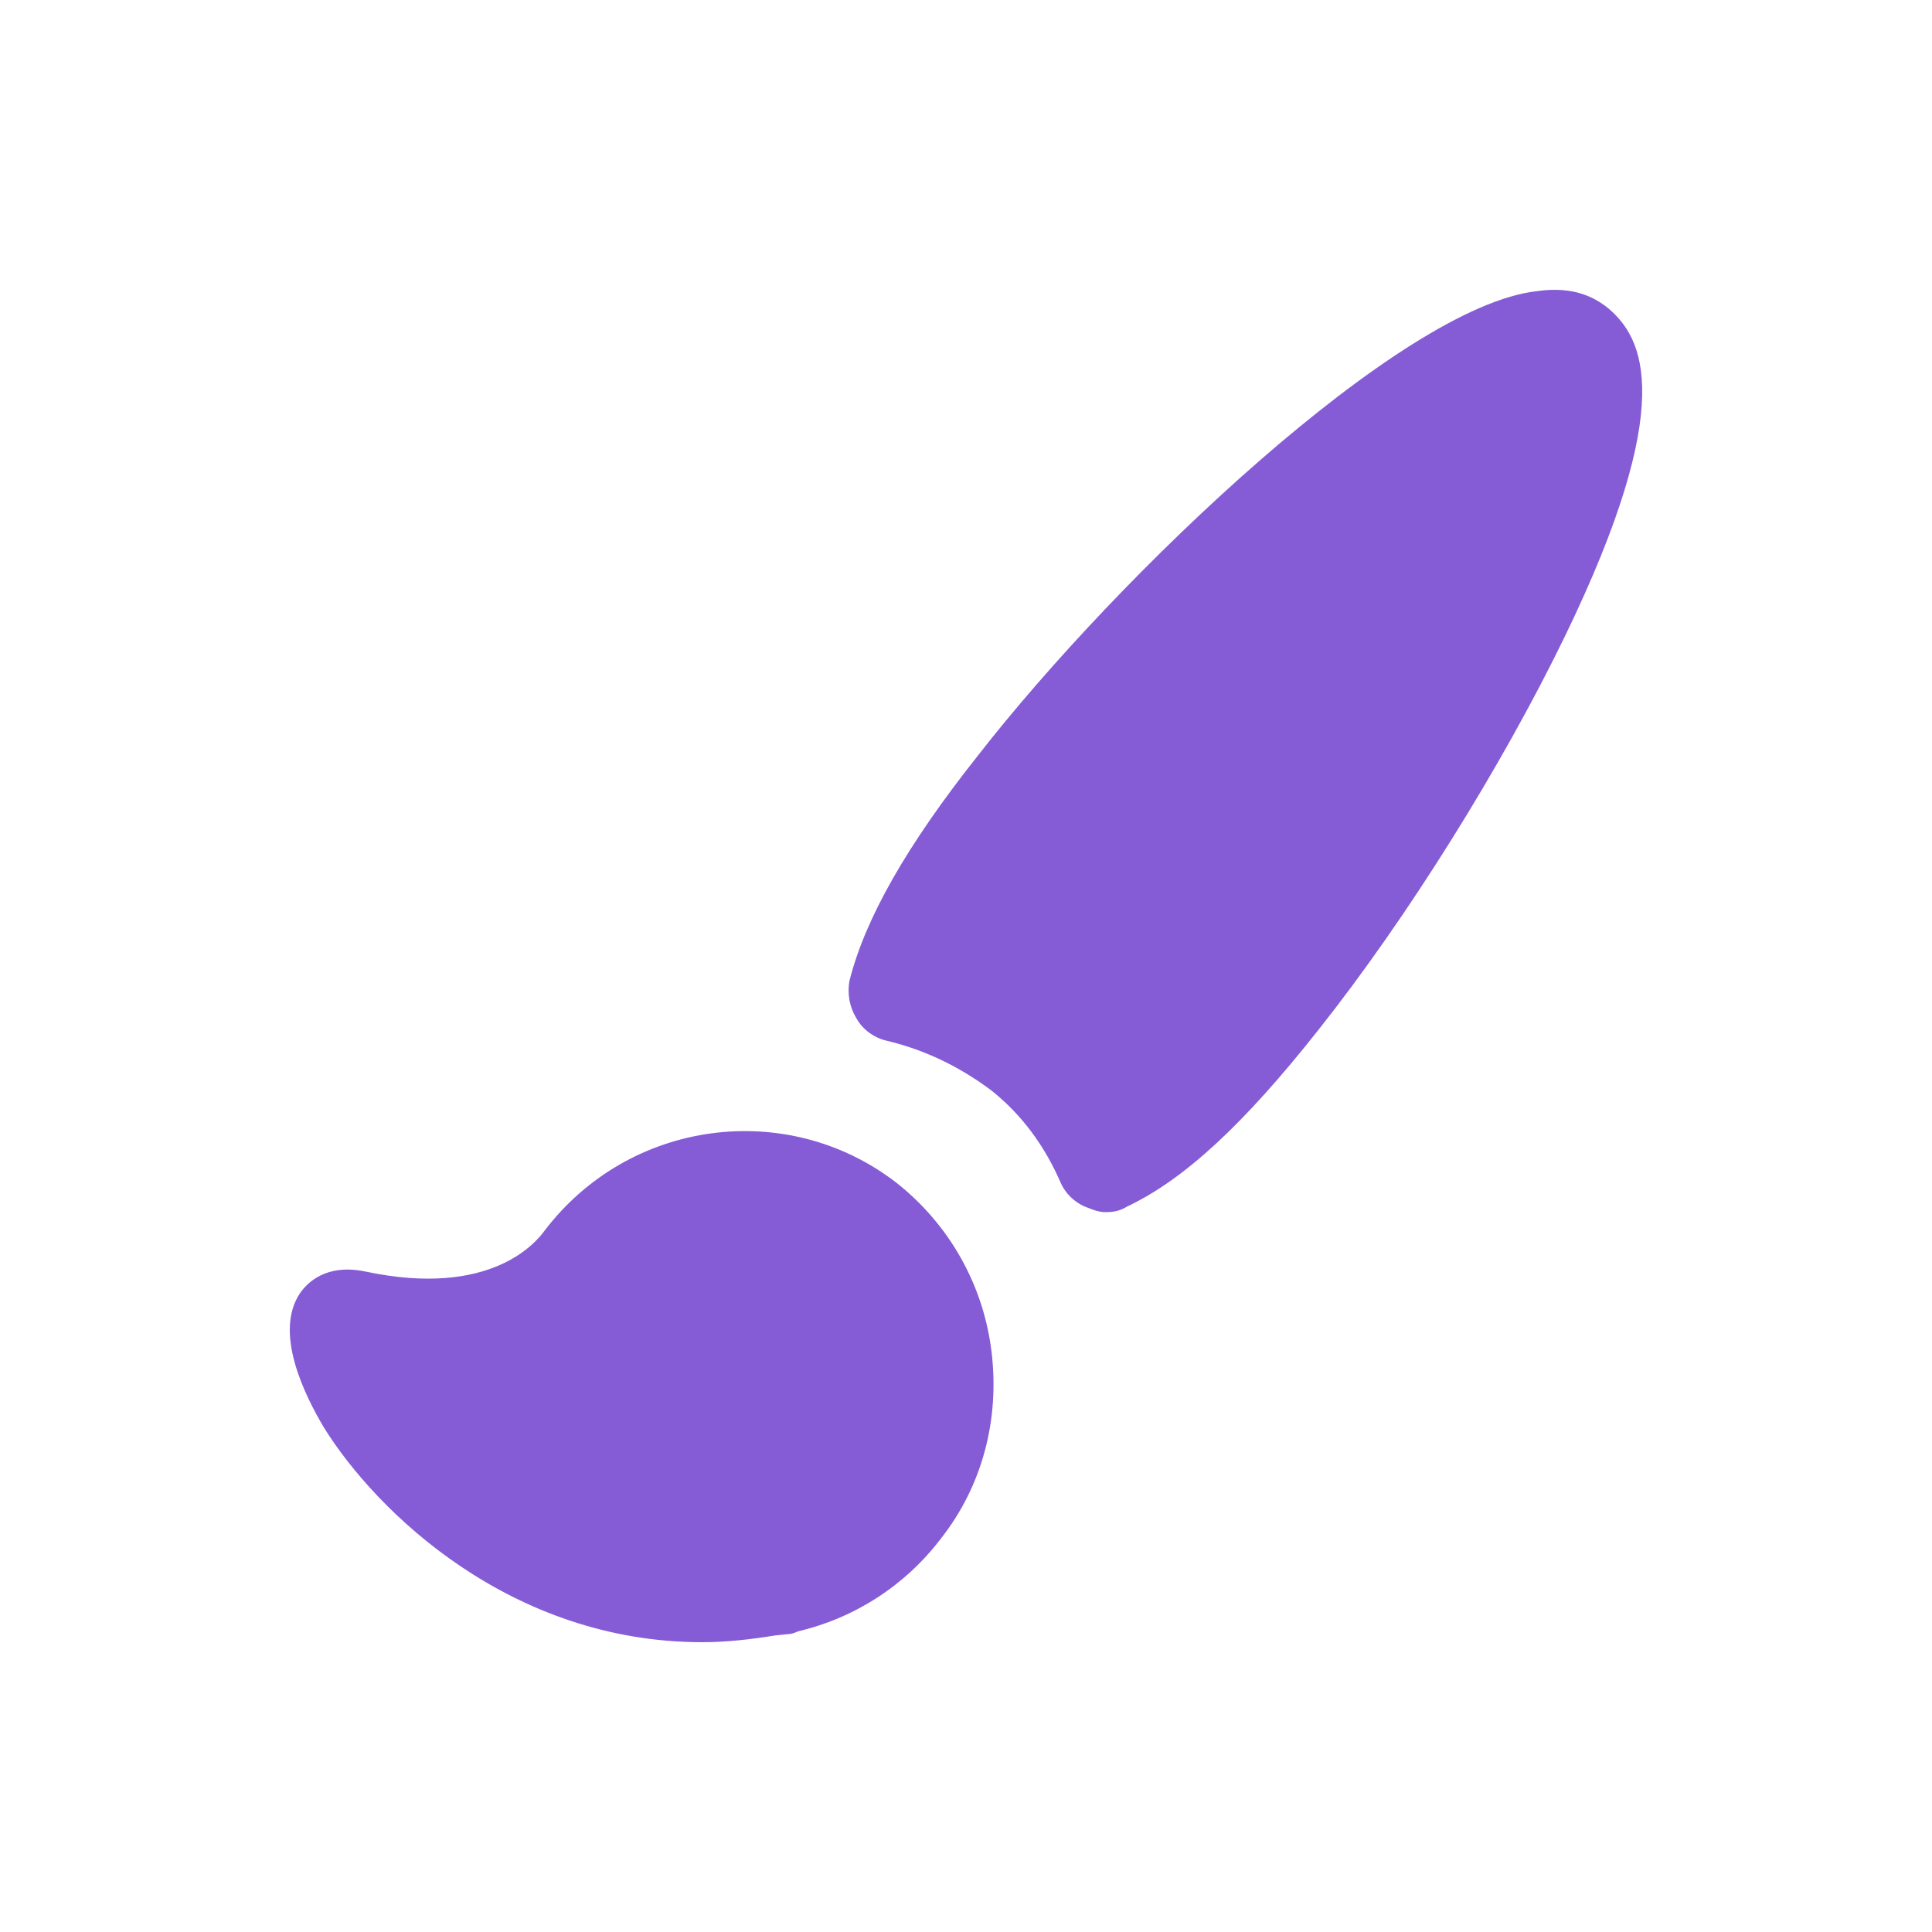
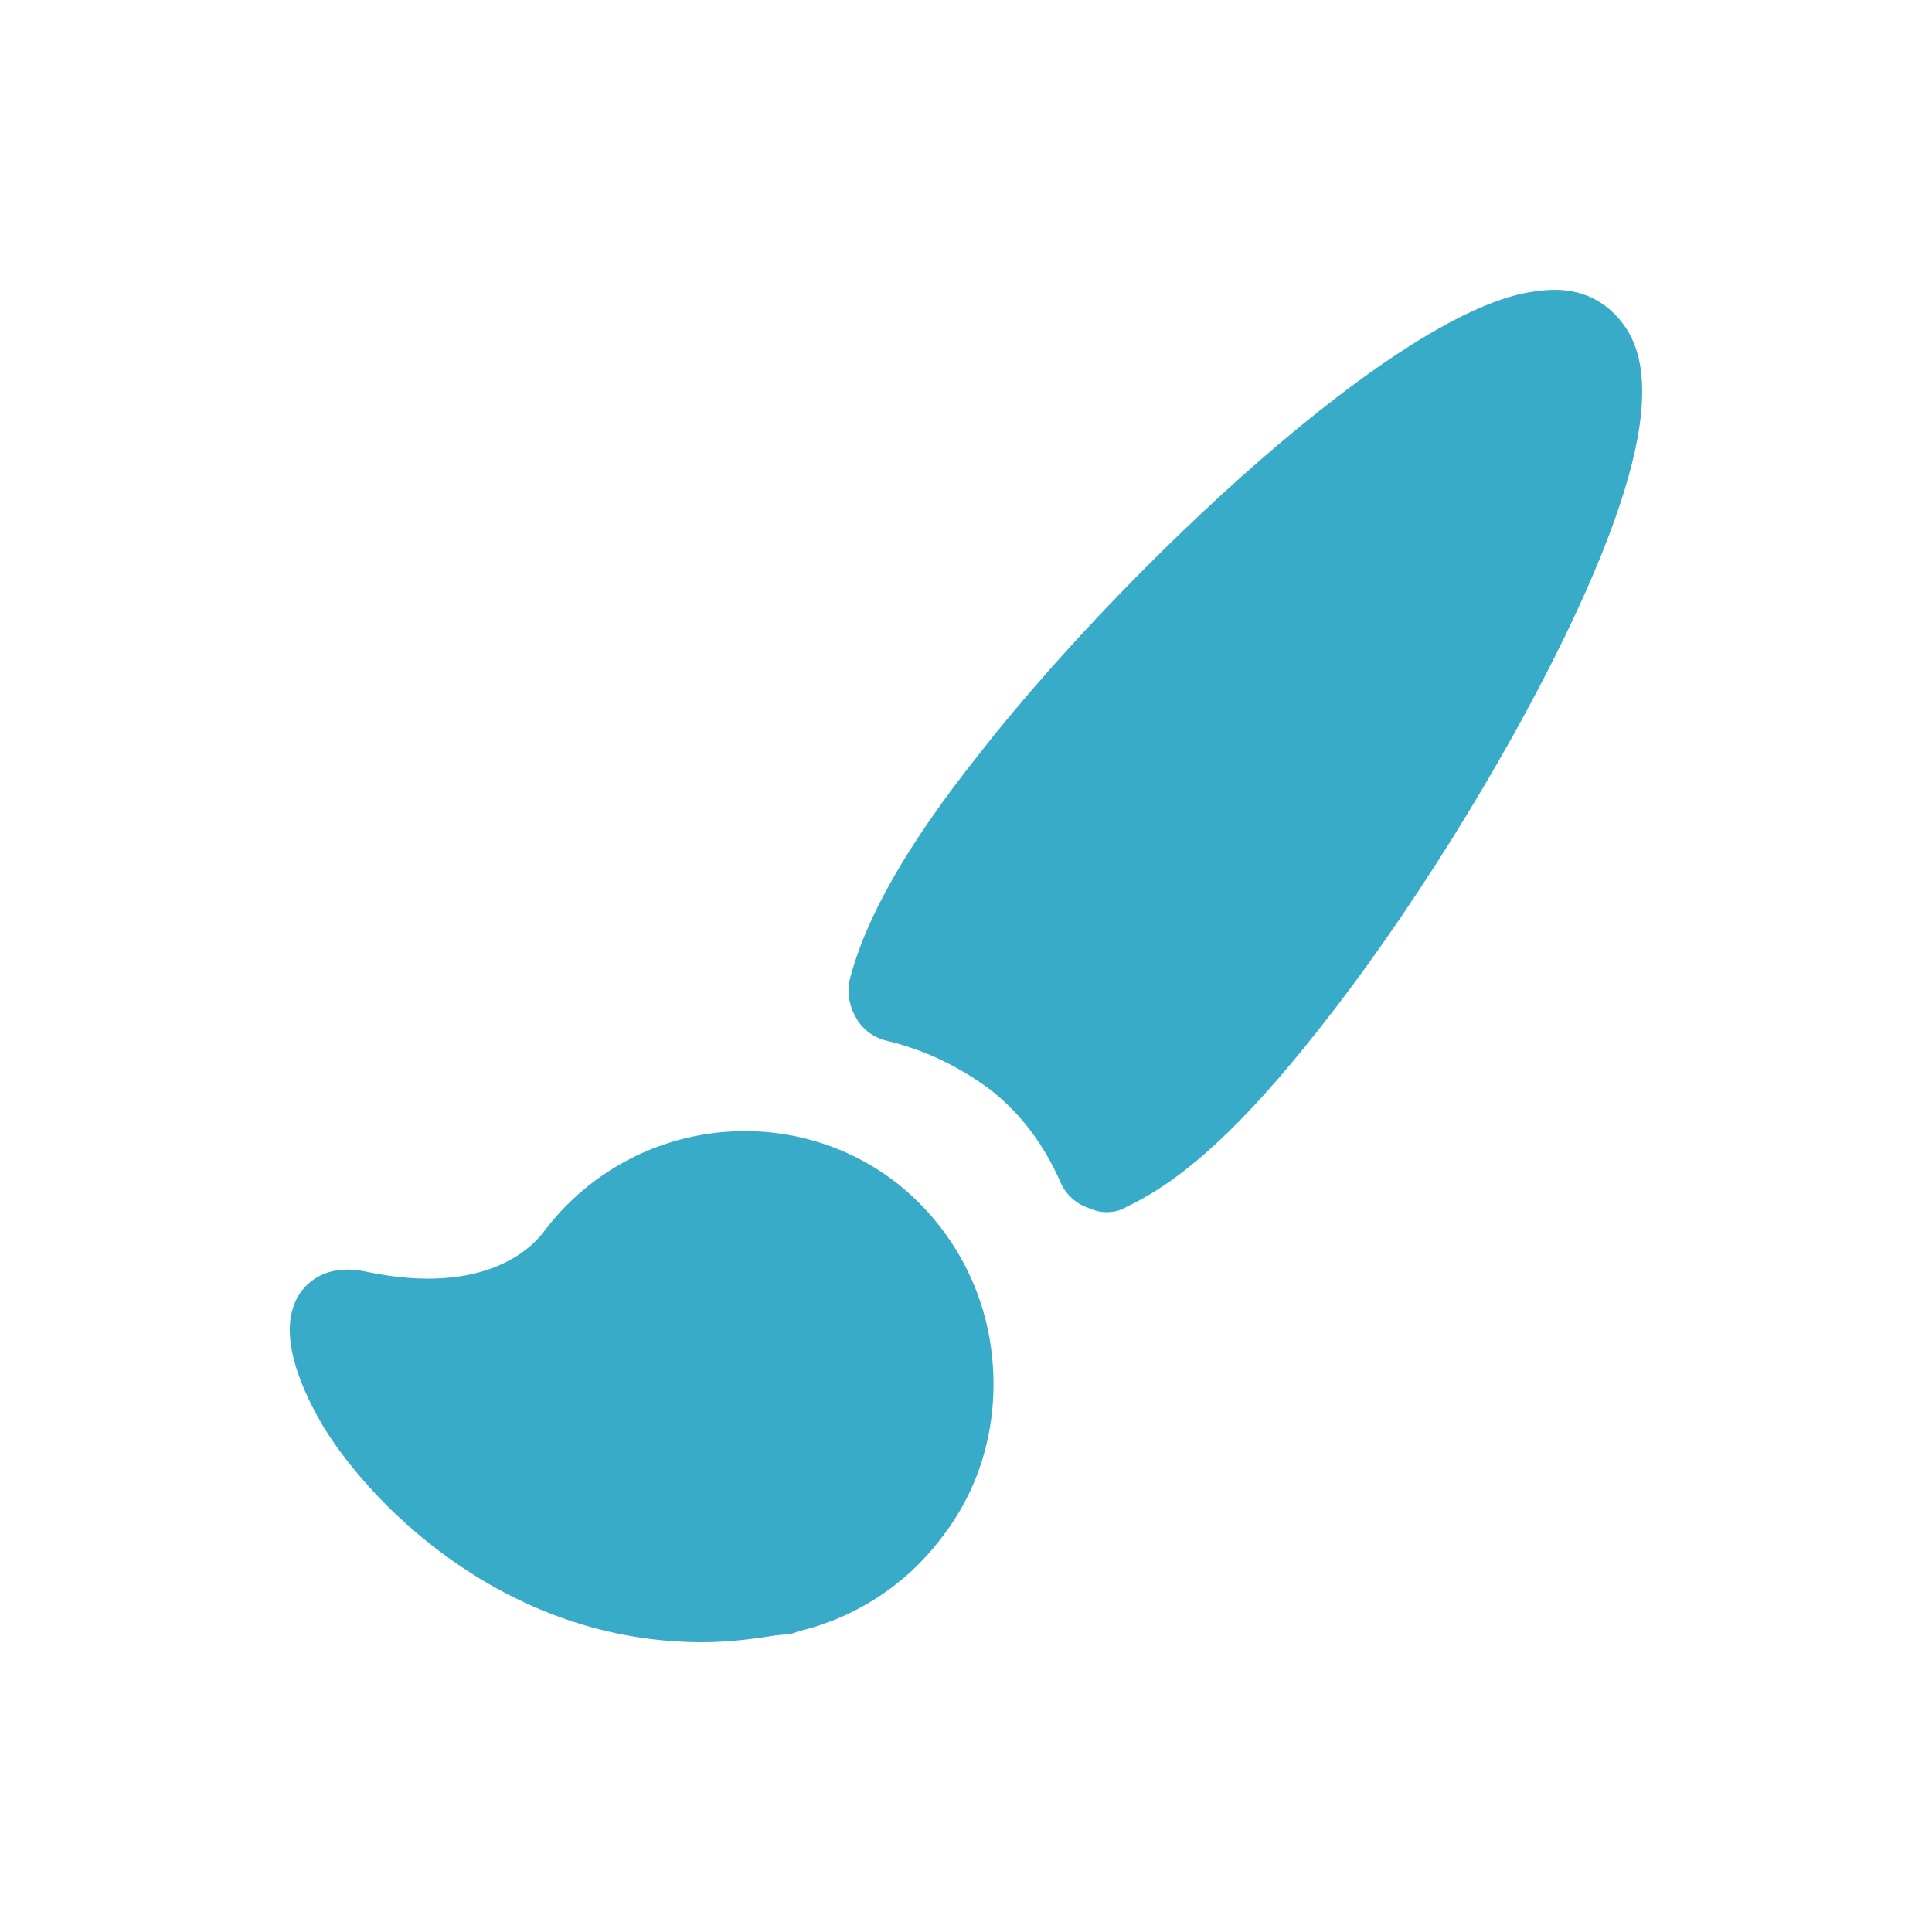
<svg xmlns="http://www.w3.org/2000/svg" width="20px" height="20px" viewBox="0 0 20 20" version="1.1">
  <defs />
  <g id="Paint-Editor-V1" stroke="none" stroke-width="1" fill="none" fill-rule="evenodd">
-     <path d="M16.2,6.587 C15.542,7.942 14.566,9.505 13.646,10.664 C12.875,11.64 12.257,12.212 11.666,12.491 C11.597,12.534 11.53,12.548 11.446,12.548 C11.391,12.548 11.336,12.534 11.268,12.505 C11.144,12.464 11.034,12.367 10.979,12.241 C10.814,11.863 10.581,11.543 10.266,11.291 C9.949,11.053 9.591,10.872 9.181,10.774 C9.056,10.746 8.932,10.664 8.863,10.537 C8.795,10.425 8.768,10.286 8.795,10.147 C8.959,9.505 9.385,8.752 10.127,7.817 C11.585,5.945 14.498,3.169 15.911,3.014 C16.296,2.958 16.516,3.083 16.653,3.195 C17.012,3.502 17.369,4.174 16.2,6.587 Z M10.265,13.999 C10.348,14.697 10.169,15.381 9.742,15.925 C9.372,16.412 8.85,16.749 8.26,16.888 C8.232,16.902 8.191,16.916 8.163,16.916 L8.025,16.93 C7.765,16.972 7.518,17 7.269,17 C5.292,17 3.903,15.659 3.355,14.781 C3.147,14.432 2.833,13.79 3.107,13.385 C3.176,13.287 3.367,13.078 3.779,13.162 C5.085,13.441 5.552,12.855 5.635,12.743 C6.515,11.584 8.15,11.375 9.275,12.24 C9.826,12.673 10.182,13.301 10.265,13.999 Z" id="Fill-4" fill="#855CD6" />
+     <path d="M16.2,6.587 C15.542,7.942 14.566,9.505 13.646,10.664 C12.875,11.64 12.257,12.212 11.666,12.491 C11.597,12.534 11.53,12.548 11.446,12.548 C11.391,12.548 11.336,12.534 11.268,12.505 C11.144,12.464 11.034,12.367 10.979,12.241 C10.814,11.863 10.581,11.543 10.266,11.291 C9.949,11.053 9.591,10.872 9.181,10.774 C9.056,10.746 8.932,10.664 8.863,10.537 C8.795,10.425 8.768,10.286 8.795,10.147 C8.959,9.505 9.385,8.752 10.127,7.817 C11.585,5.945 14.498,3.169 15.911,3.014 C16.296,2.958 16.516,3.083 16.653,3.195 C17.012,3.502 17.369,4.174 16.2,6.587 Z M10.265,13.999 C10.348,14.697 10.169,15.381 9.742,15.925 C9.372,16.412 8.85,16.749 8.26,16.888 C8.232,16.902 8.191,16.916 8.163,16.916 L8.025,16.93 C7.765,16.972 7.518,17 7.269,17 C5.292,17 3.903,15.659 3.355,14.781 C3.147,14.432 2.833,13.79 3.107,13.385 C3.176,13.287 3.367,13.078 3.779,13.162 C5.085,13.441 5.552,12.855 5.635,12.743 C6.515,11.584 8.15,11.375 9.275,12.24 C9.826,12.673 10.182,13.301 10.265,13.999 Z" id="Fill-4" fill="rgb(55, 171, 200)" />
  </g>
</svg>
